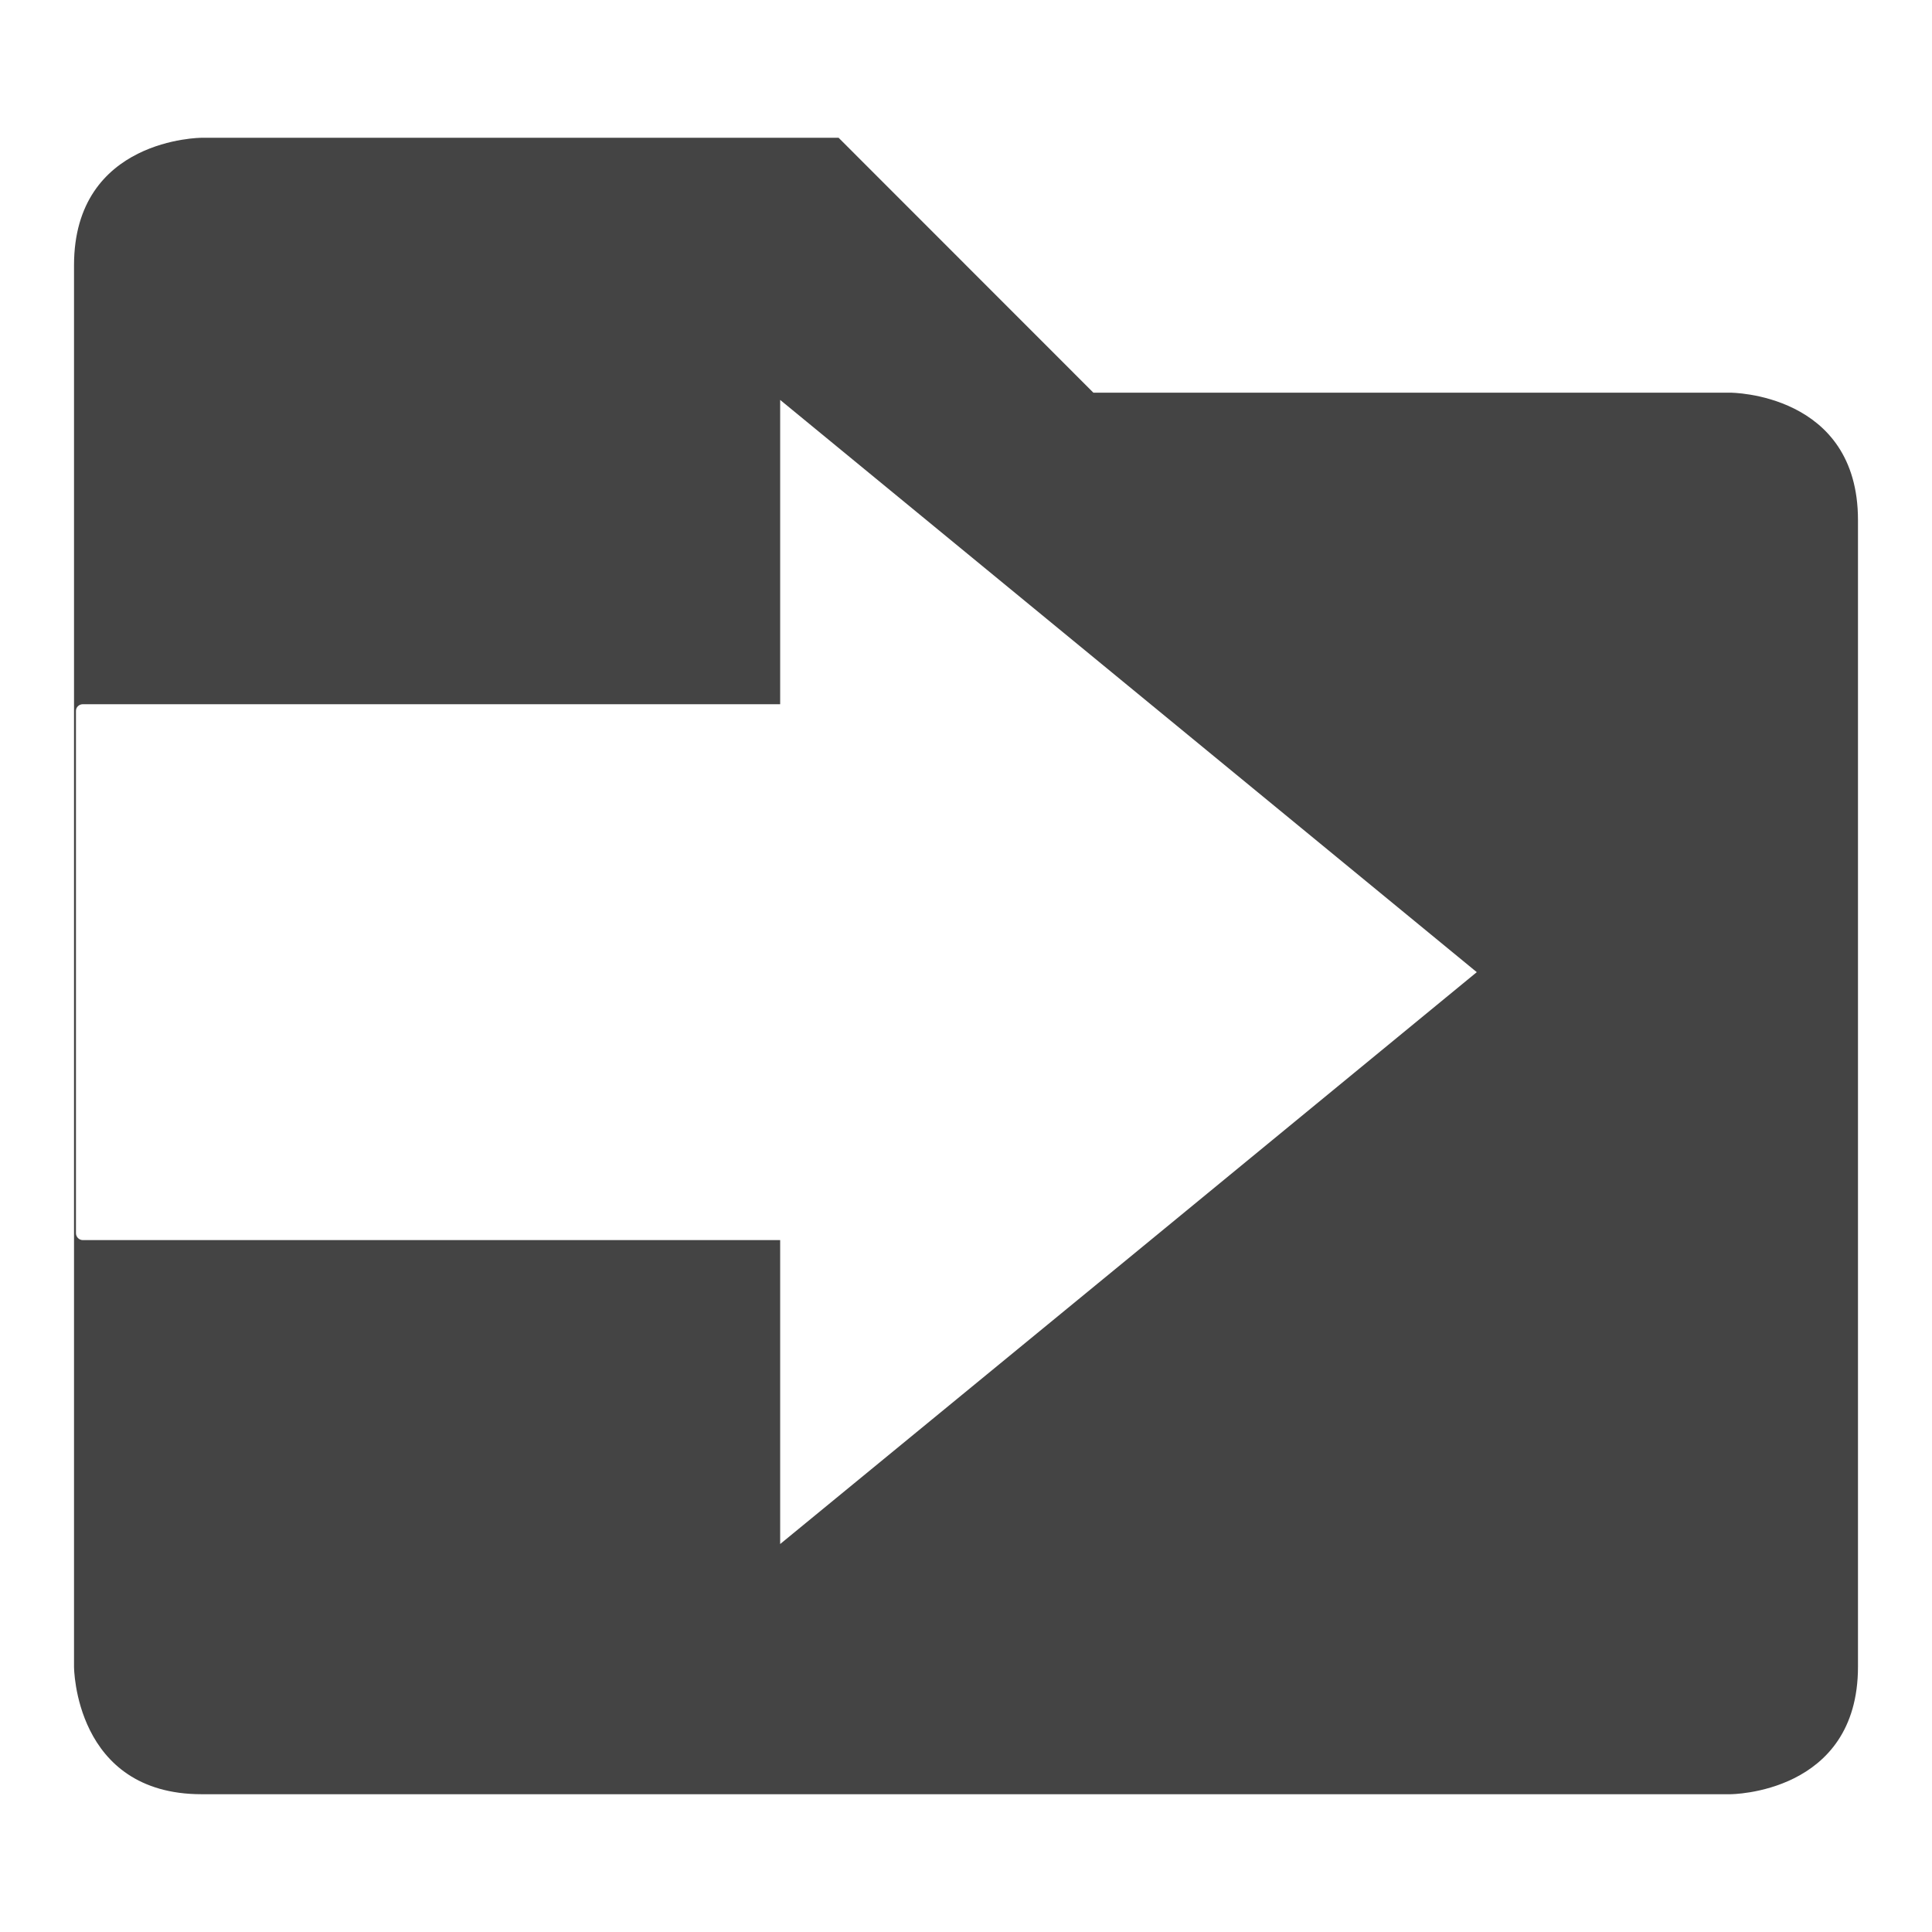
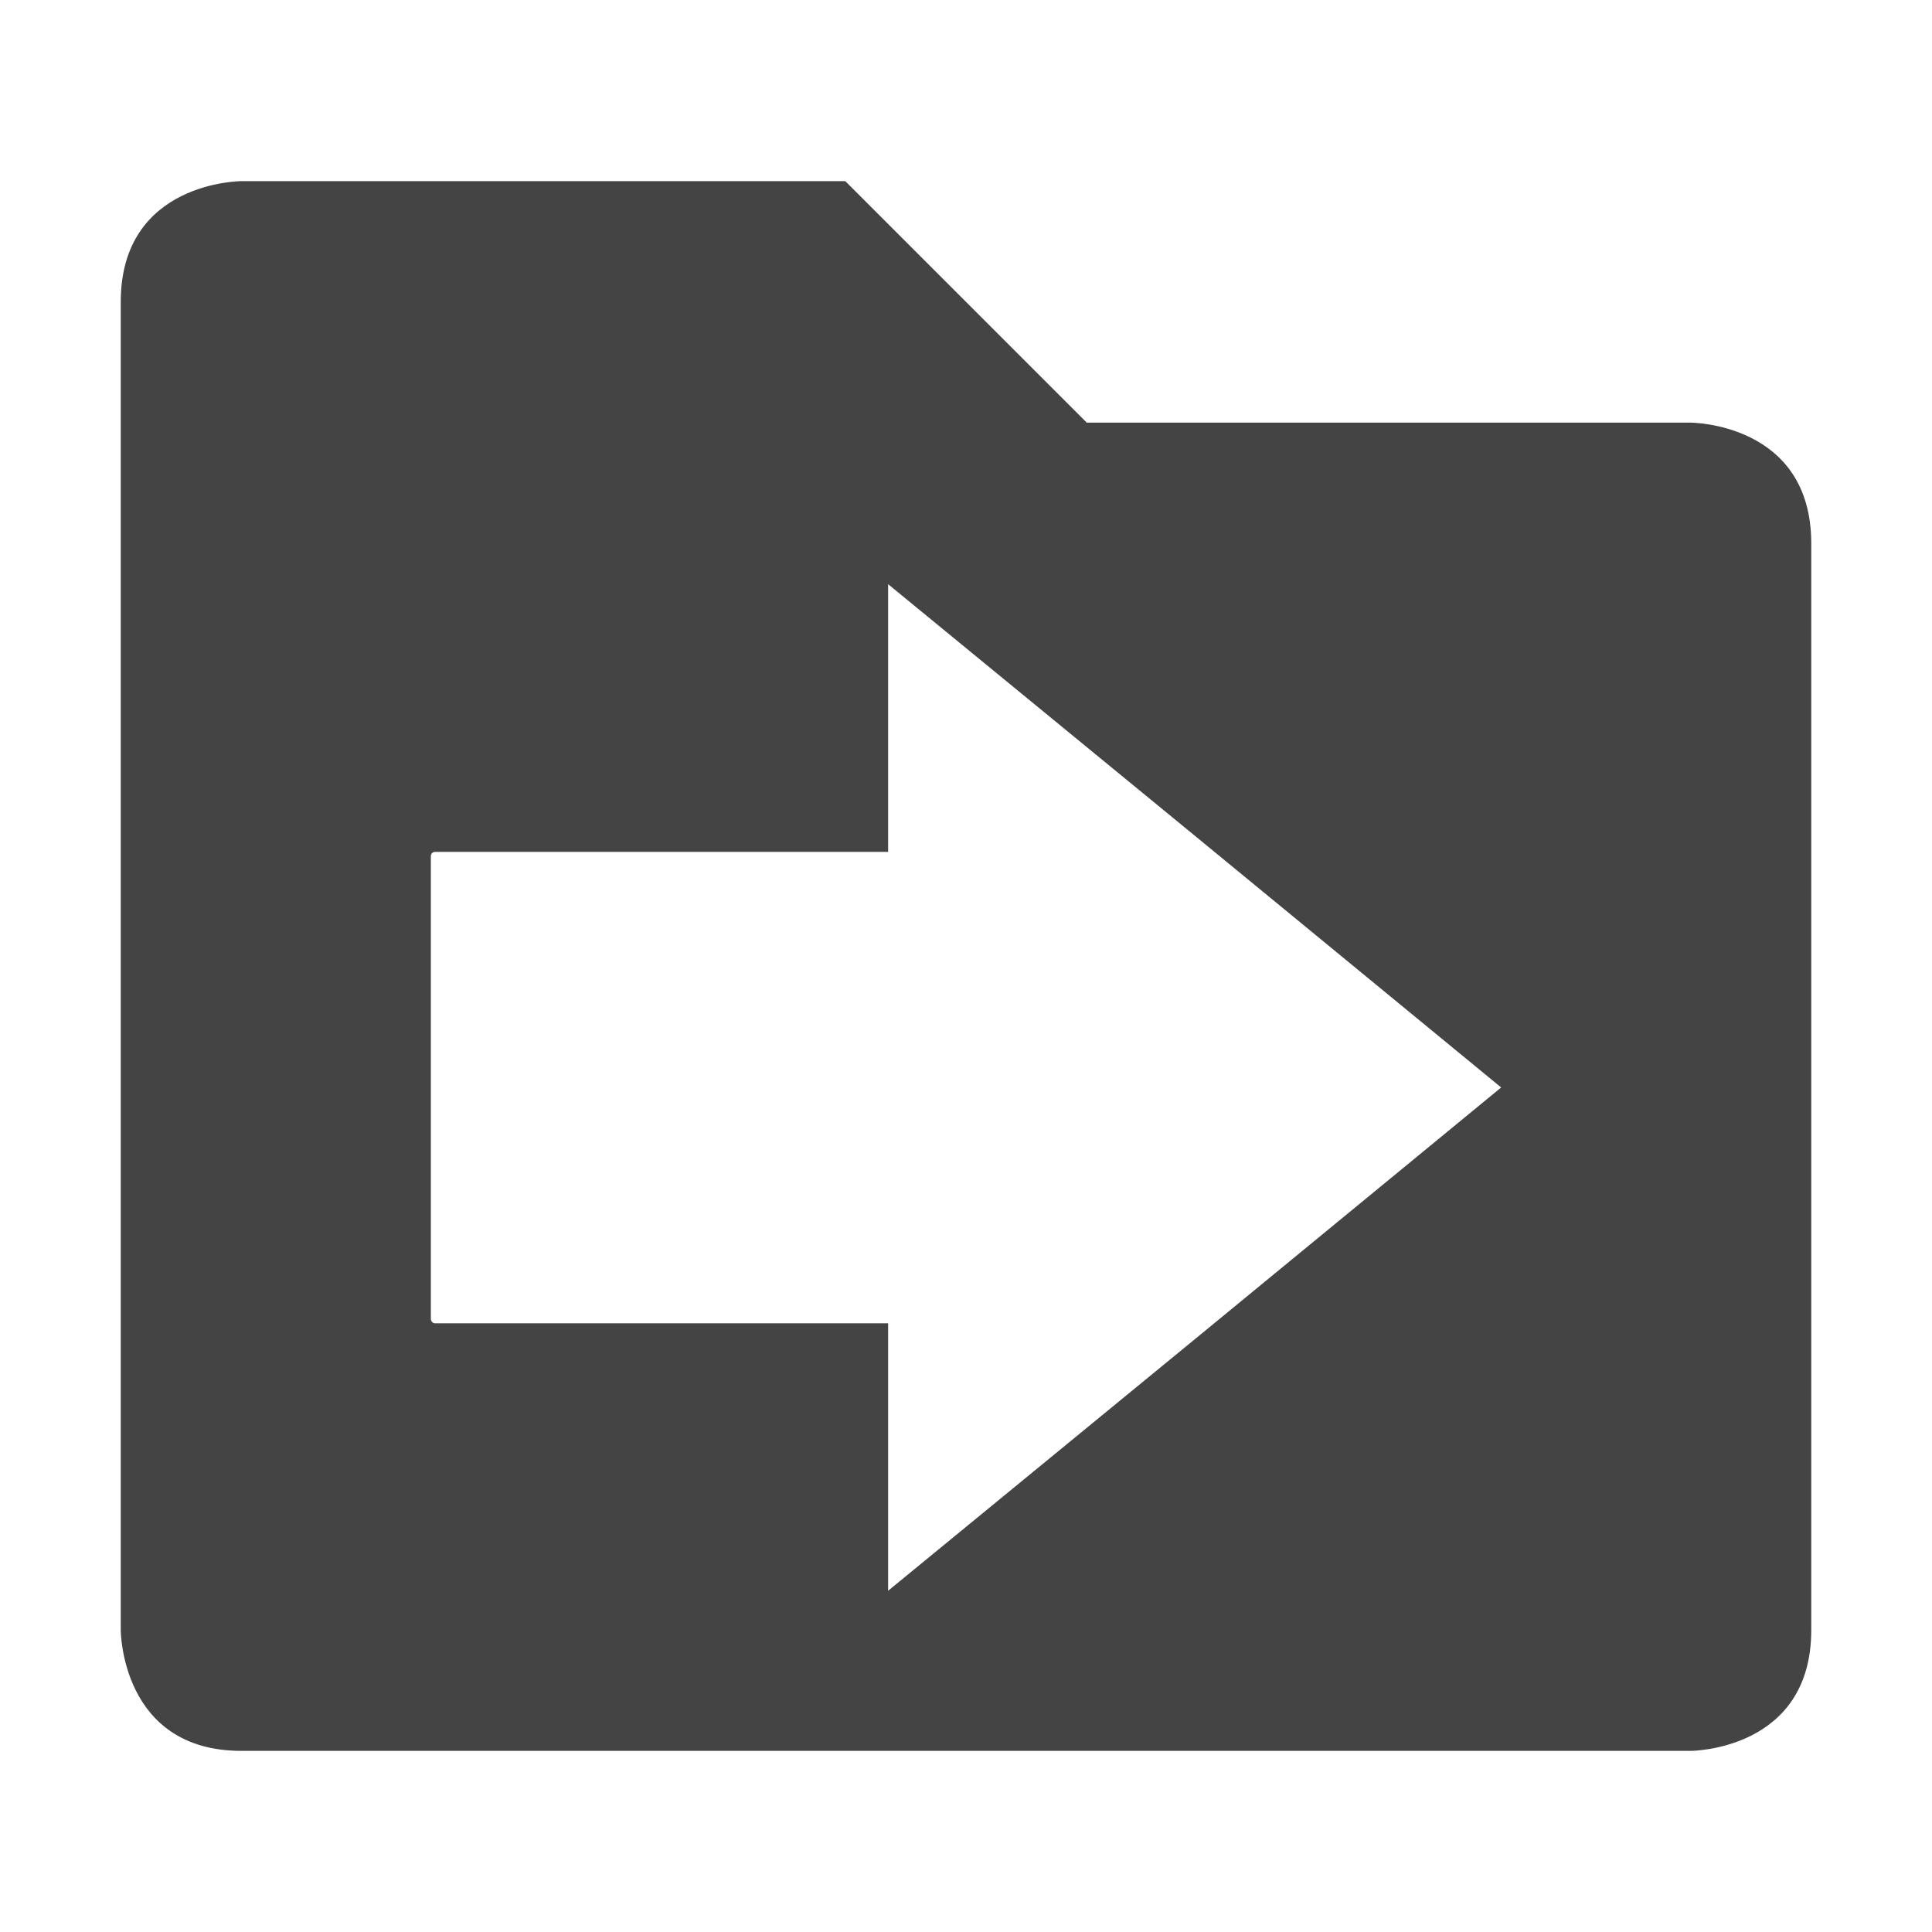
<svg xmlns="http://www.w3.org/2000/svg" version="1" viewBox="0 0 16 16" enable-background="new 0 0 48 48" id="svg12" width="16" height="16">
  <defs id="defs16">
    </defs>
-   <path id="path245" style="color:#444444;fill:#444444;stroke-width:1.055;fill-opacity:1" class="ColorScheme-Text" d="M 1.67 1.141 C 1.67 1.141 0.613 1.142 0.613 2.197 L 0.613 13.803 C 0.613 13.803 0.615 14.859 1.67 14.859 L 14.33 14.859 C 14.33 14.859 15.387 14.858 15.387 13.803 L 15.387 4.307 C 15.387 3.252 14.33 3.252 14.33 3.252 L 9.055 3.252 L 6.945 1.141 L 1.67 1.141 z M 6.461 3.312 L 9.346 5.682 L 12.23 8.051 L 9.346 10.42 L 6.461 12.787 L 6.461 10.27 L 0.686 10.27 C 0.655 10.27 0.629 10.244 0.629 10.213 L 0.629 5.887 C 0.629 5.856 0.655 5.832 0.686 5.832 L 6.461 5.832 L 6.461 3.312 z " />
  <rect style="display:none;opacity:1;fill:#555753;fill-opacity:1;fill-rule:nonzero;stroke:none;stroke-width:1.016;stroke-linecap:square;stroke-linejoin:round;stroke-miterlimit:4;stroke-dasharray:none;stroke-dashoffset:0;stroke-opacity:1;paint-order:stroke fill markers" id="rect6013" width="36.737" height="6.499" x="5.305" y="-4.074" ry="2.255" />
  <rect ry="2.255" y="5.926" x="5.305" height="6.499" width="36.737" id="rect6015" style="display:none;opacity:1;fill:#555753;fill-opacity:1;fill-rule:nonzero;stroke:none;stroke-width:1.016;stroke-linecap:square;stroke-linejoin:round;stroke-miterlimit:4;stroke-dasharray:none;stroke-dashoffset:0;stroke-opacity:1;paint-order:stroke fill markers" />
  <rect style="display:none;opacity:1;fill:#555753;fill-opacity:1;fill-rule:nonzero;stroke:none;stroke-width:0.905;stroke-linecap:square;stroke-linejoin:round;stroke-miterlimit:4;stroke-dasharray:none;stroke-dashoffset:0;stroke-opacity:1;paint-order:stroke fill markers" id="rect6009" width="29.178" height="6.499" x="5.305" y="-24.074" ry="2.255" />
  <rect ry="2.255" y="-14.074" x="5.305" height="6.499" width="36.737" id="rect6011" style="display:none;opacity:1;fill:#555753;fill-opacity:1;fill-rule:nonzero;stroke:none;stroke-width:1.016;stroke-linecap:square;stroke-linejoin:round;stroke-miterlimit:4;stroke-dasharray:none;stroke-dashoffset:0;stroke-opacity:1;paint-order:stroke fill markers" />
+   <path id="path4897-3" style="color:#444444;fill:#444444;fill-opacity:1" class="ColorScheme-Text" d="M 2 1.5 C 2 1.5 1 1.5 1 2.5 L 1 13.5 C 1 13.5 1 14.5 2 14.5 L 14 14.5 C 14 14.5 15 14.5 15 13.5 L 15 4.5 C 15 3.5 14 3.5 14 3.5 L 9 3.5 L 7 1.5 L 2 1.5 z M 7.355 4.838 L 9.896 6.922 L 12.432 9.006 L 9.896 11.09 L 7.355 13.174 L 7.355 10.959 L 3.604 10.959 C 3.582 10.959 3.568 10.941 3.568 10.92 L 3.568 7.092 C 3.568 7.07 3.582 7.055 3.604 7.055 L 7.355 7.055 L 7.355 4.838 z " />
</svg>
